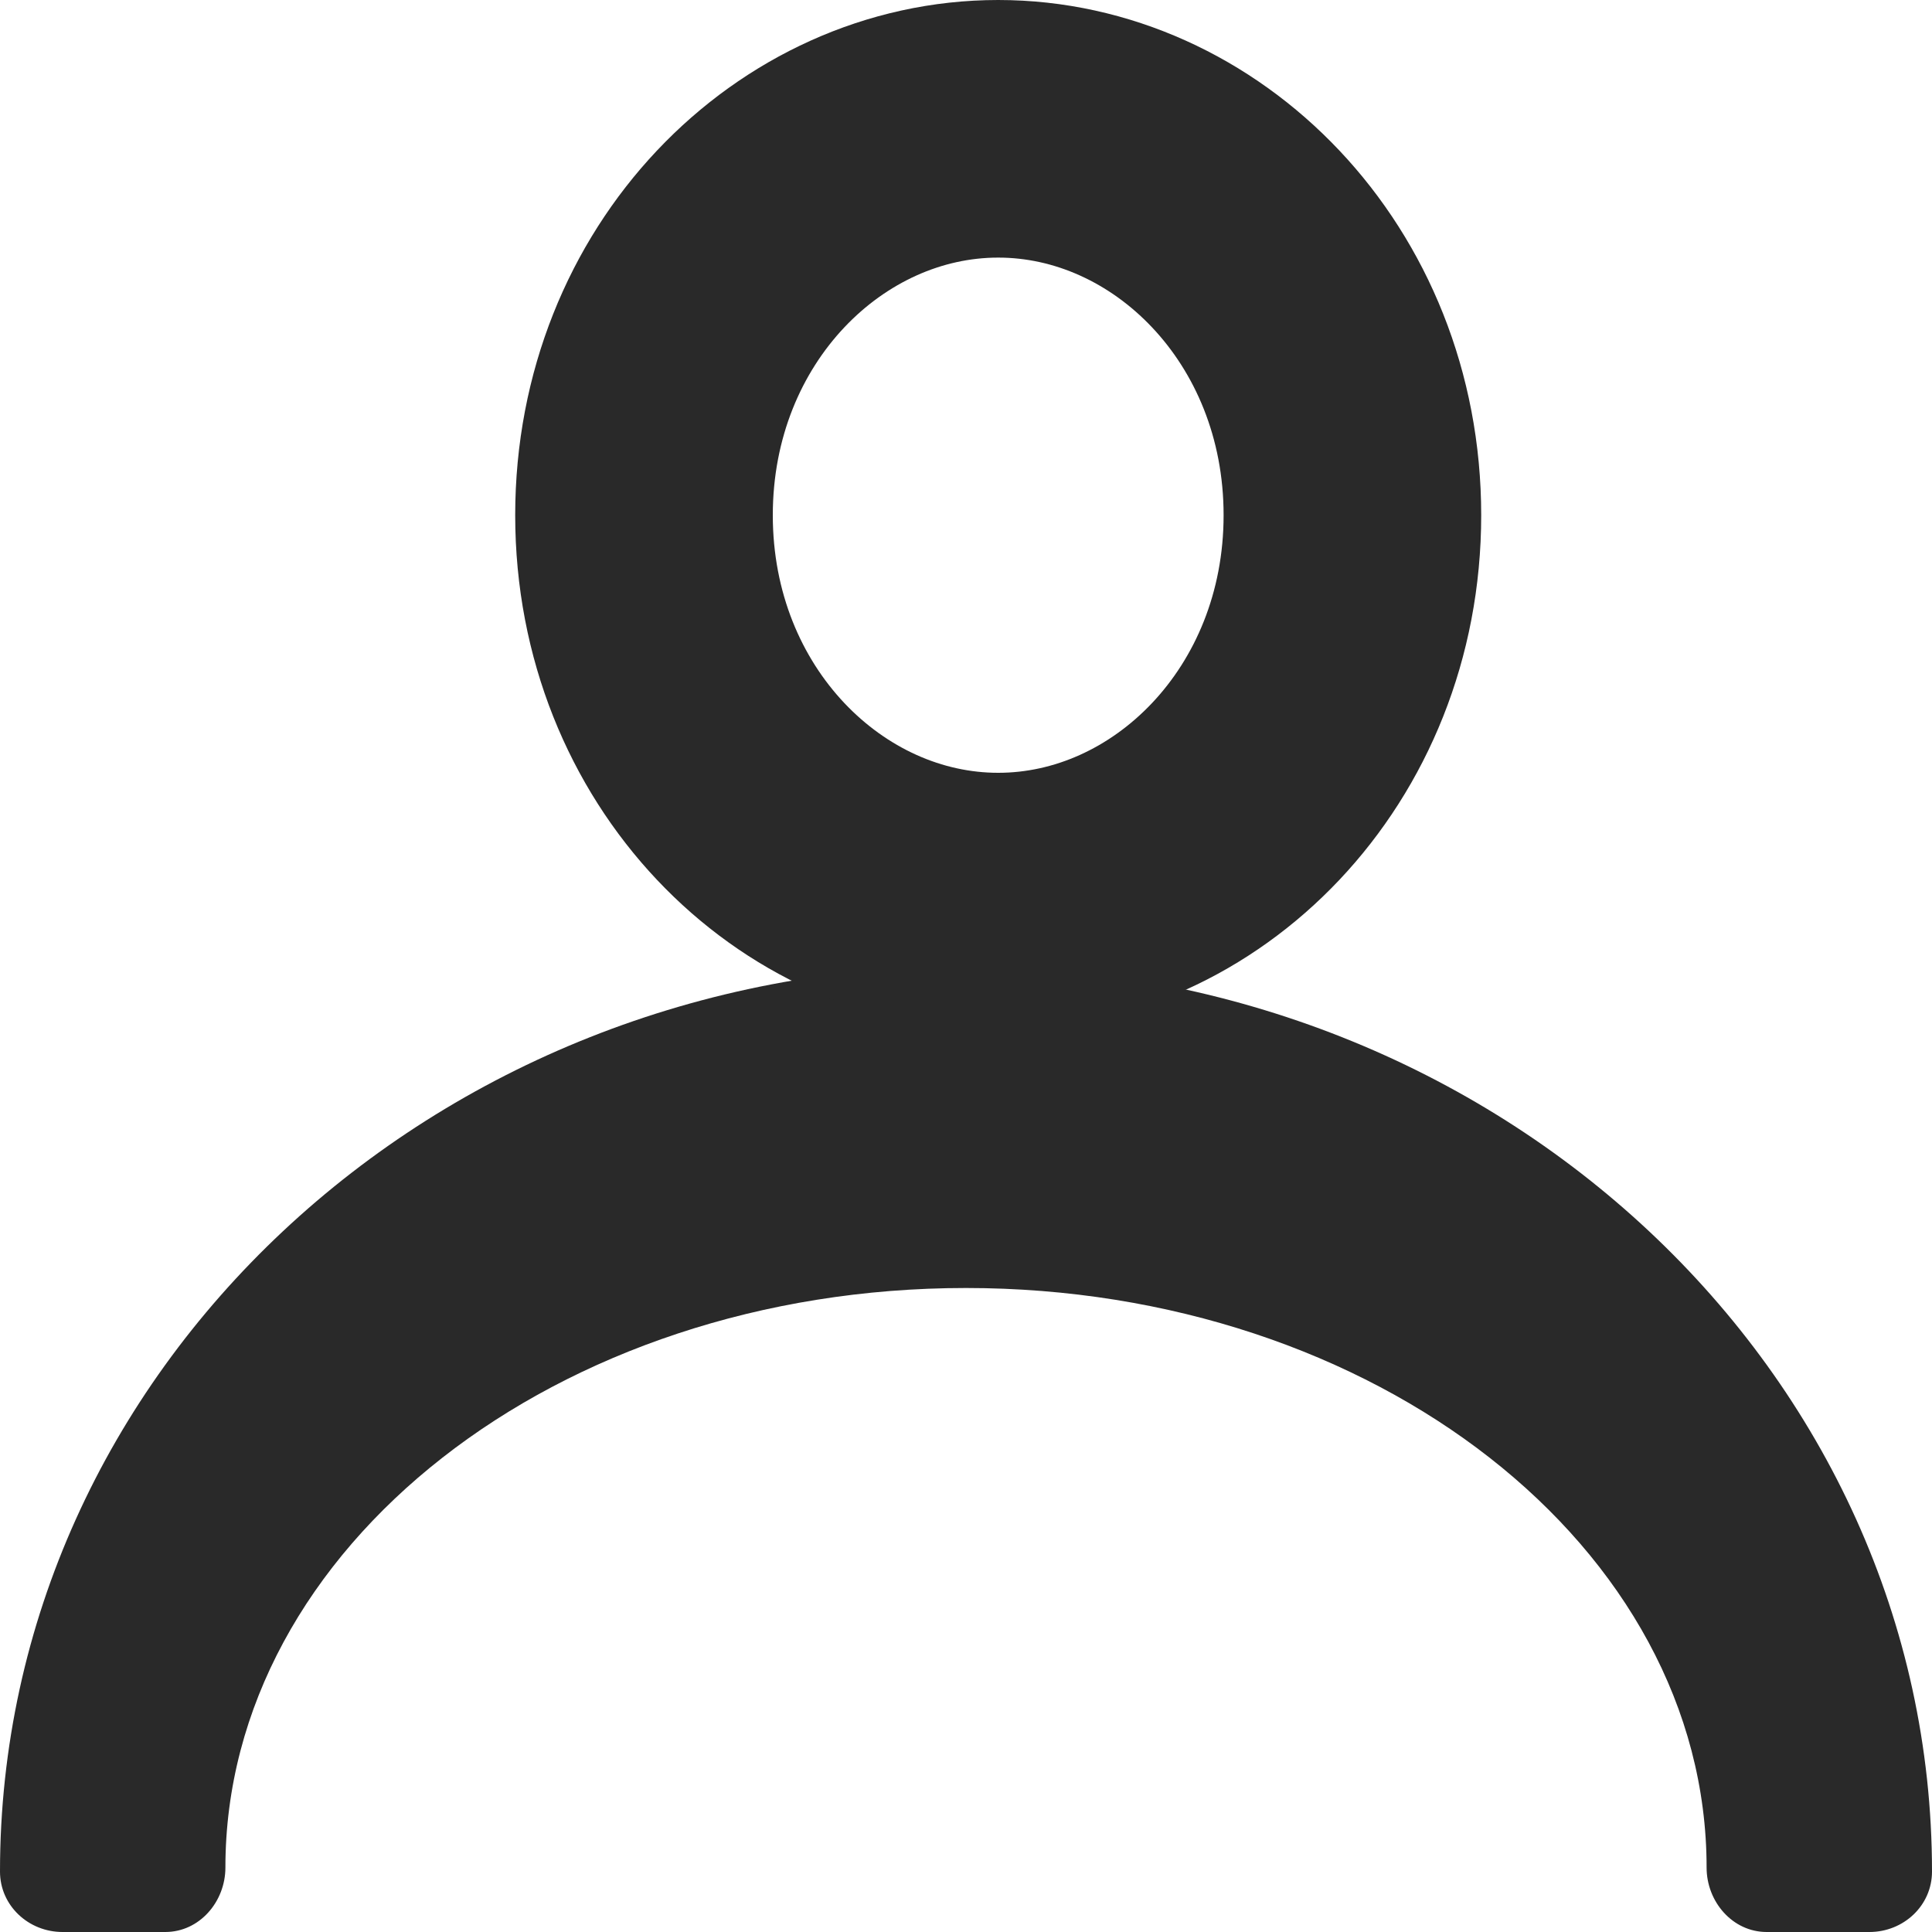
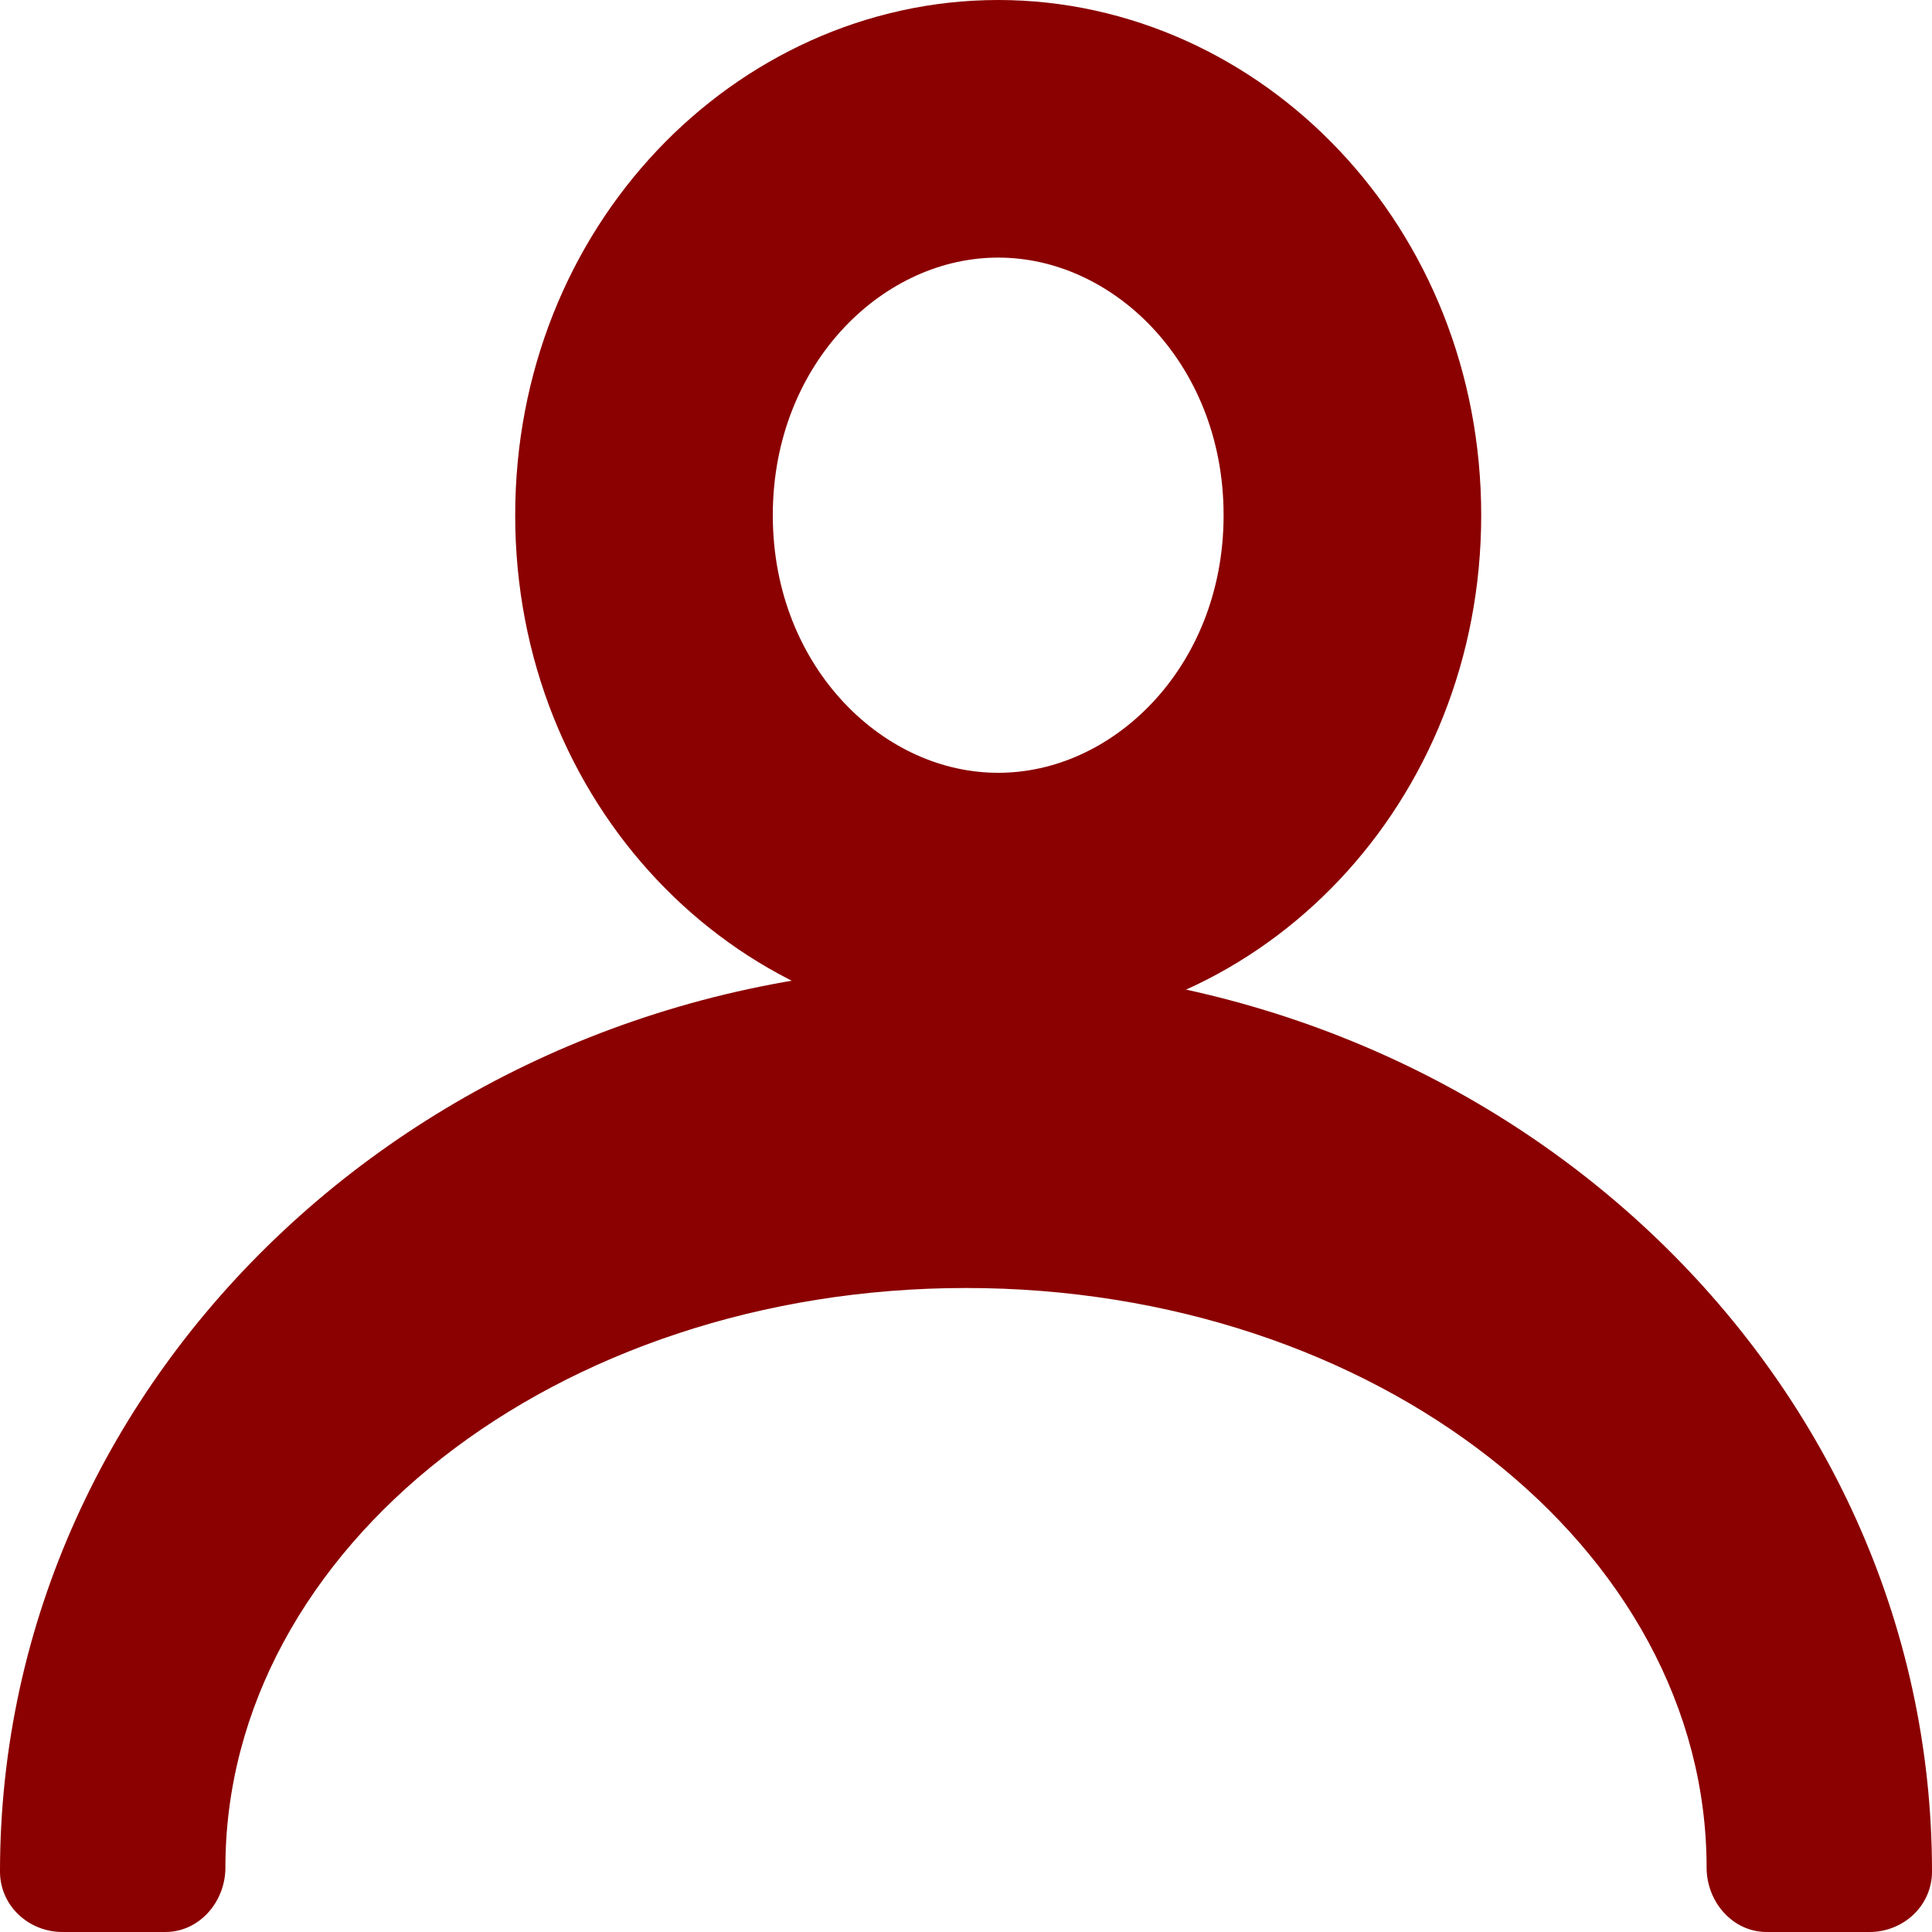
<svg xmlns="http://www.w3.org/2000/svg" width="30" height="30" viewBox="0 0 30 30" fill="none">
-   <path fill-rule="evenodd" clip-rule="evenodd" d="M0.971 30C0.443 30 0 29.591 0 29.062V29.062C0 21.296 6.716 15 15 15C23.284 15 30 21.296 30 29.062V29.062C30 29.591 29.557 30 29.029 30H27.433C26.903 30 26.5 29.53 26.5 29V29C26.5 24.029 21.351 20 15 20C8.649 20 3.5 24.029 3.5 29V29C3.5 29.53 3.097 30 2.567 30H0.971Z" fill="#292929" />
-   <path d="M21 8C21 11.437 18.418 14 15.5 14C12.582 14 10 11.437 10 8C10 4.563 12.582 2 15.5 2C18.418 2 21 4.563 21 8Z" stroke="#292929" stroke-width="4" />
+   <path fill-rule="evenodd" clip-rule="evenodd" d="M0.971 30C0.443 30 0 29.591 0 29.062V29.062C0 21.296 6.716 15 15 15C23.284 15 30 21.296 30 29.062V29.062C30 29.591 29.557 30 29.029 30H27.433C26.903 30 26.5 29.53 26.5 29V29C26.5 24.029 21.351 20 15 20C8.649 20 3.5 24.029 3.5 29V29C3.5 29.53 3.097 30 2.567 30H0.971Z" fill="#8B0000" />
+   <path d="M21 8C21 11.437 18.418 14 15.5 14C12.582 14 10 11.437 10 8C10 4.563 12.582 2 15.5 2C18.418 2 21 4.563 21 8Z" stroke="#8B0000" stroke-width="4" />
</svg>
